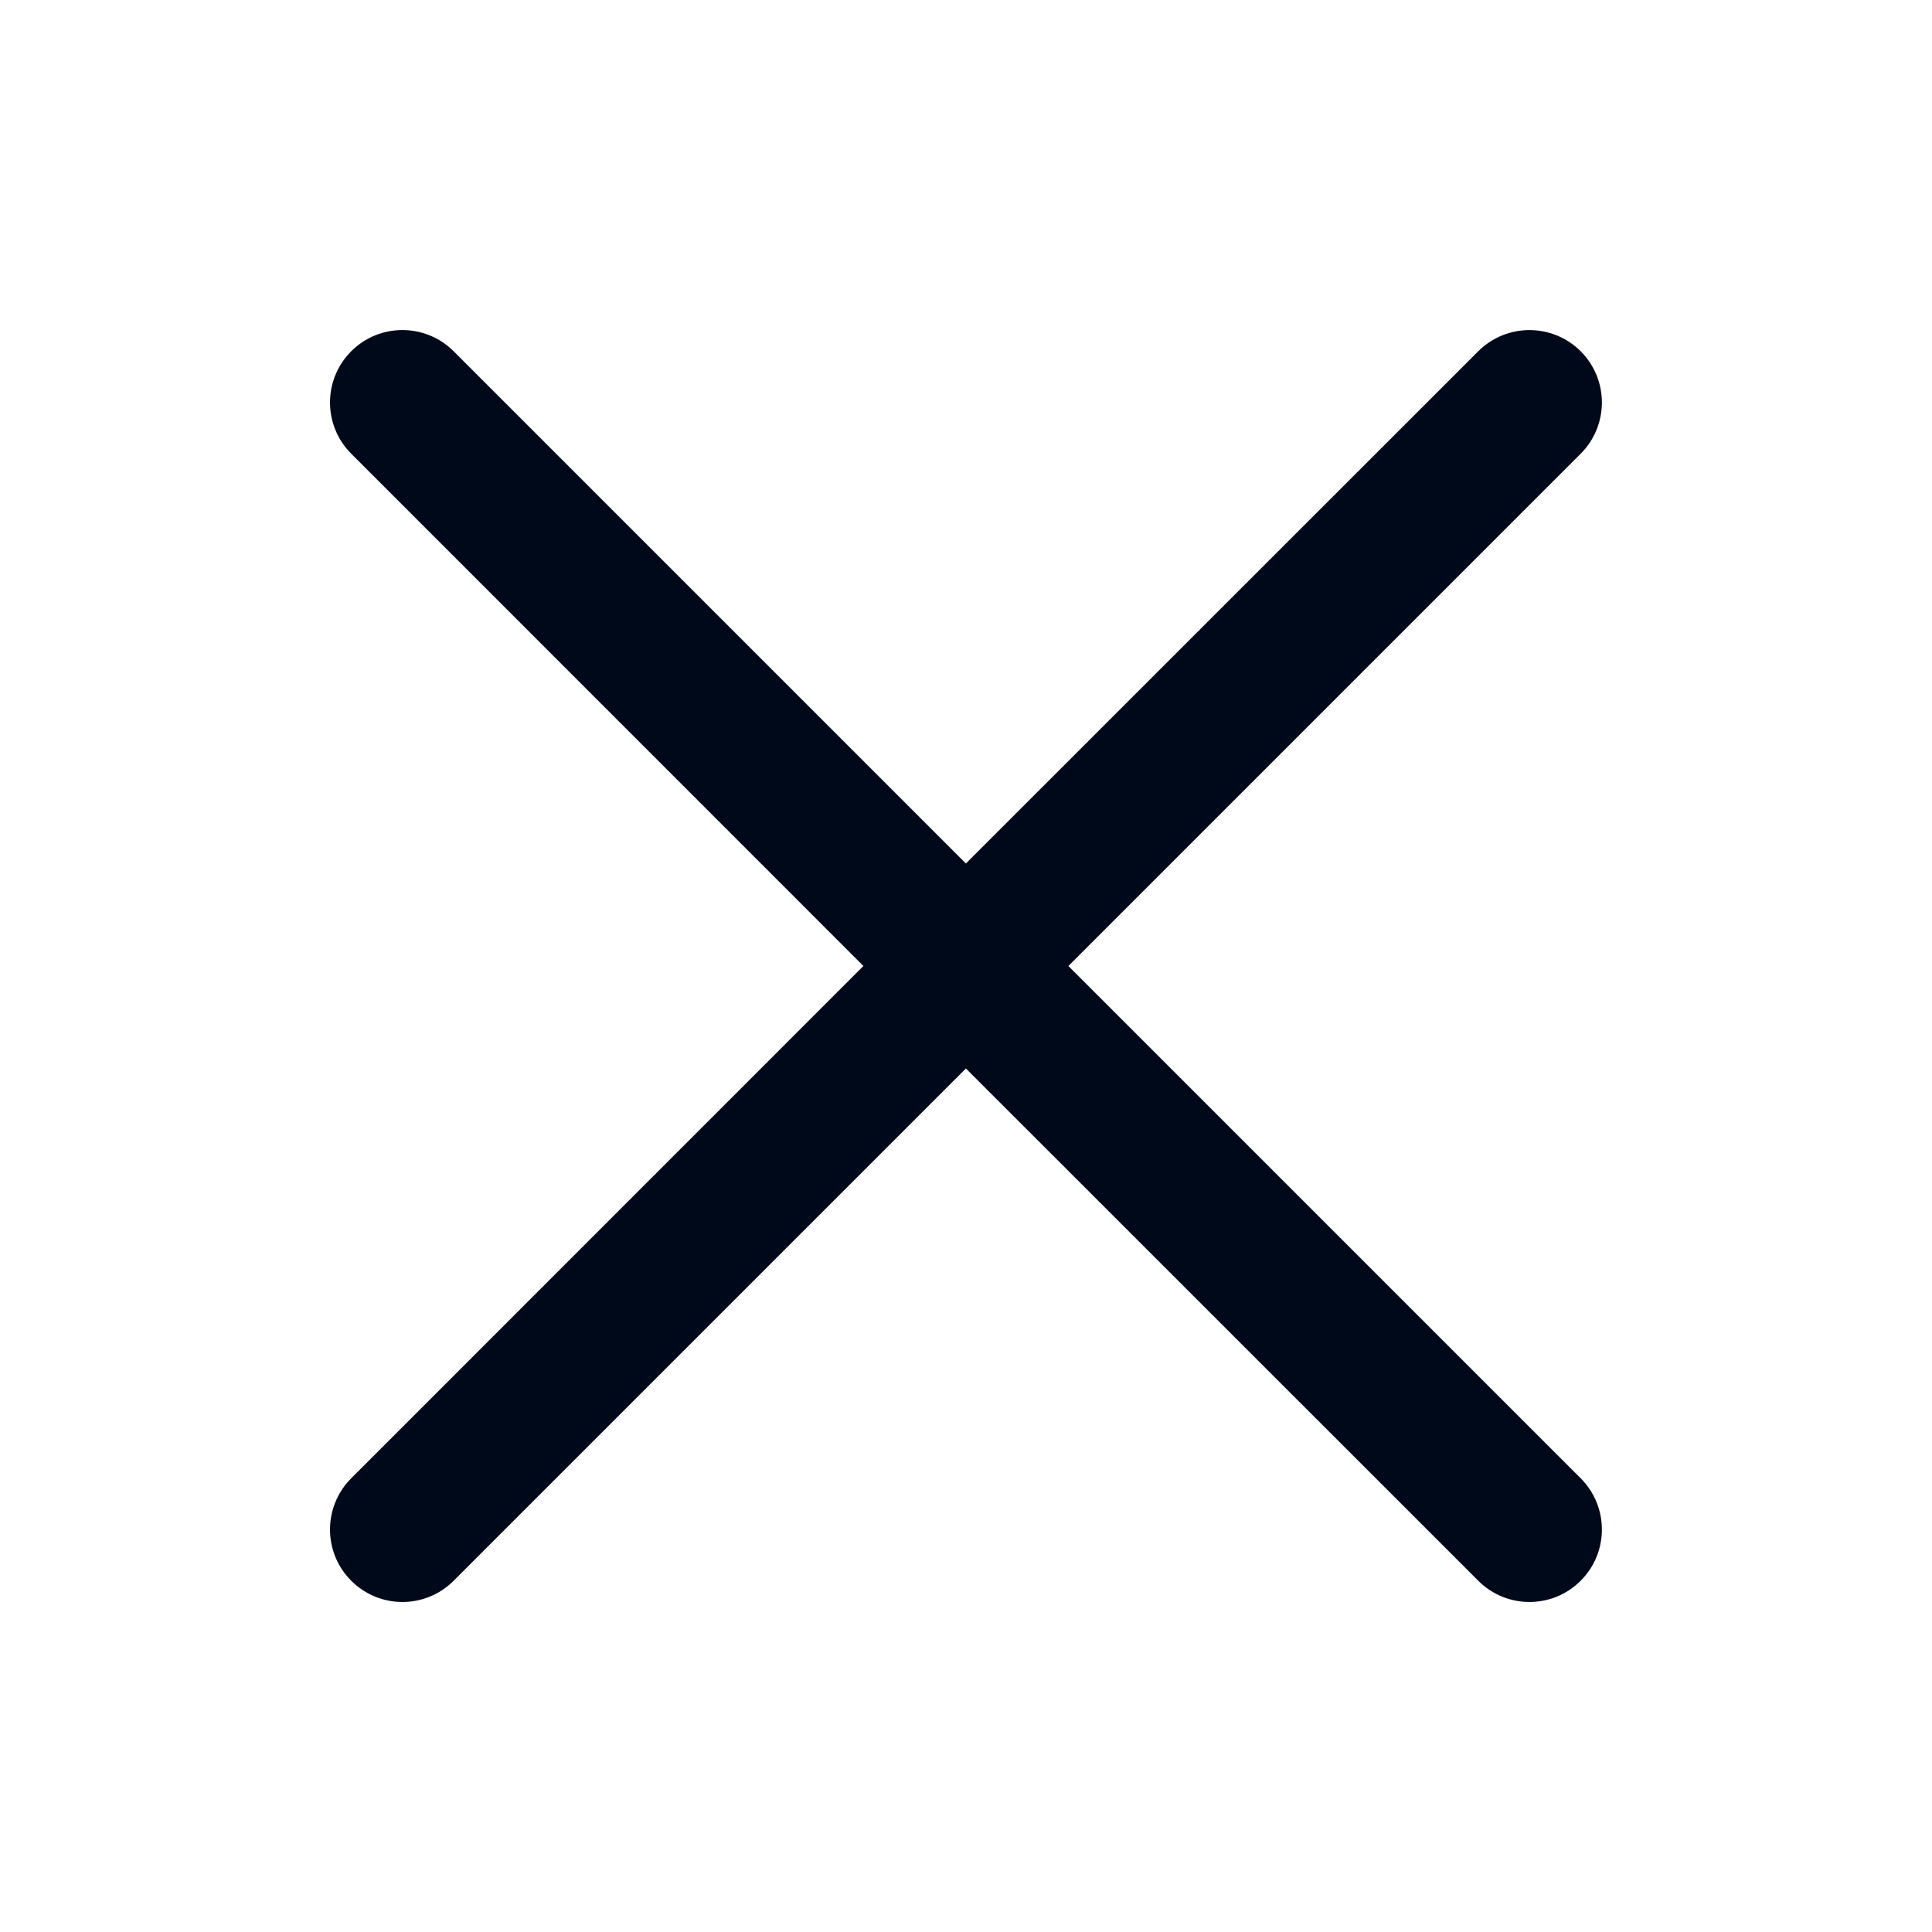
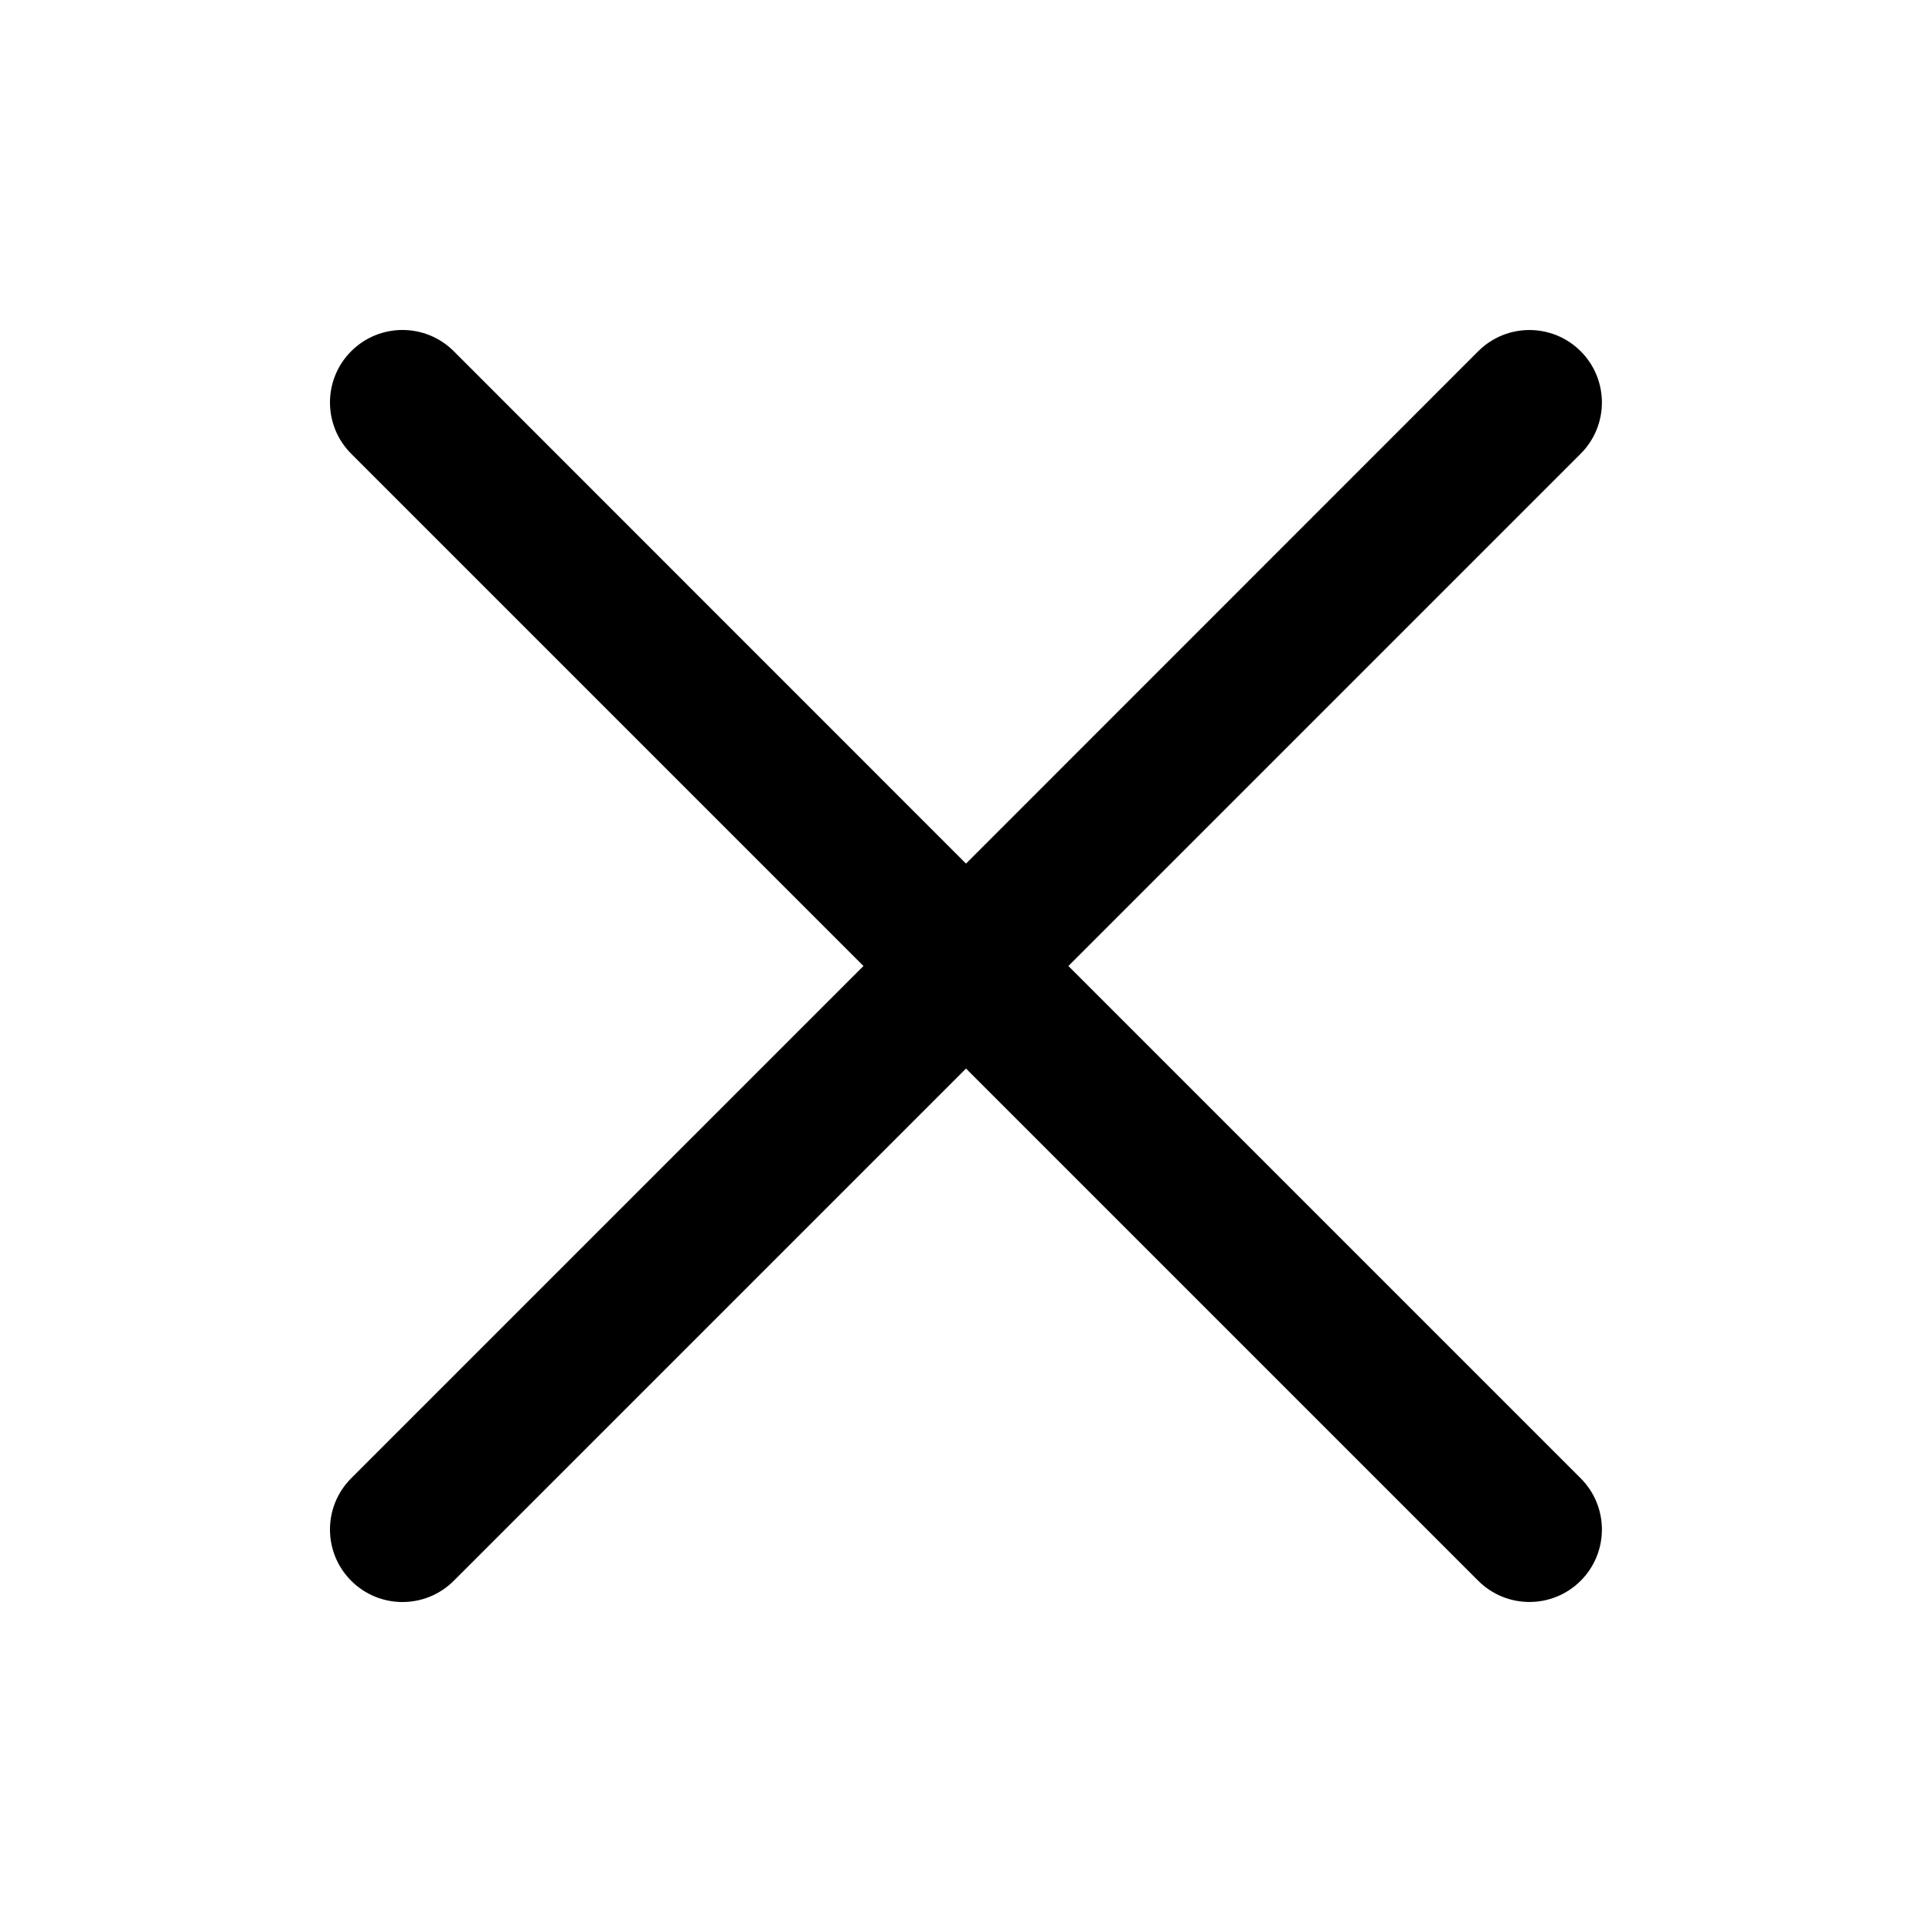
- <svg xmlns="http://www.w3.org/2000/svg" width="20" height="20" viewBox="0 0 20 20" fill="none">
-   <path d="M15.303 3.636C15.596 3.344 16.07 3.344 16.363 3.636C16.656 3.929 16.656 4.404 16.363 4.697L11.06 10L16.363 15.303C16.656 15.596 16.656 16.071 16.363 16.364C16.07 16.657 15.596 16.657 15.303 16.364L9.999 11.061L4.696 16.364C4.403 16.657 3.929 16.657 3.636 16.364C3.343 16.071 3.343 15.596 3.636 15.303L8.938 10L3.636 4.697C3.343 4.404 3.343 3.929 3.636 3.636C3.929 3.343 4.403 3.344 4.696 3.636L9.999 8.939L15.303 3.636Z" fill="#00091A" />
+ <svg xmlns="http://www.w3.org/2000/svg" width="14" height="14" fill="currentColor" viewBox="0 0 14 14">
+   <path d="M11.454 3.288a.525.525 0 0 0-.742-.743L7 6.258 3.288 2.545a.525.525 0 0 0-.743.743L6.257 7l-3.712 3.712a.525.525 0 1 0 .743.743L7 7.743l3.712 3.712a.525.525 0 0 0 .742-.743L7.742 7l3.712-3.712Z" />
</svg>
